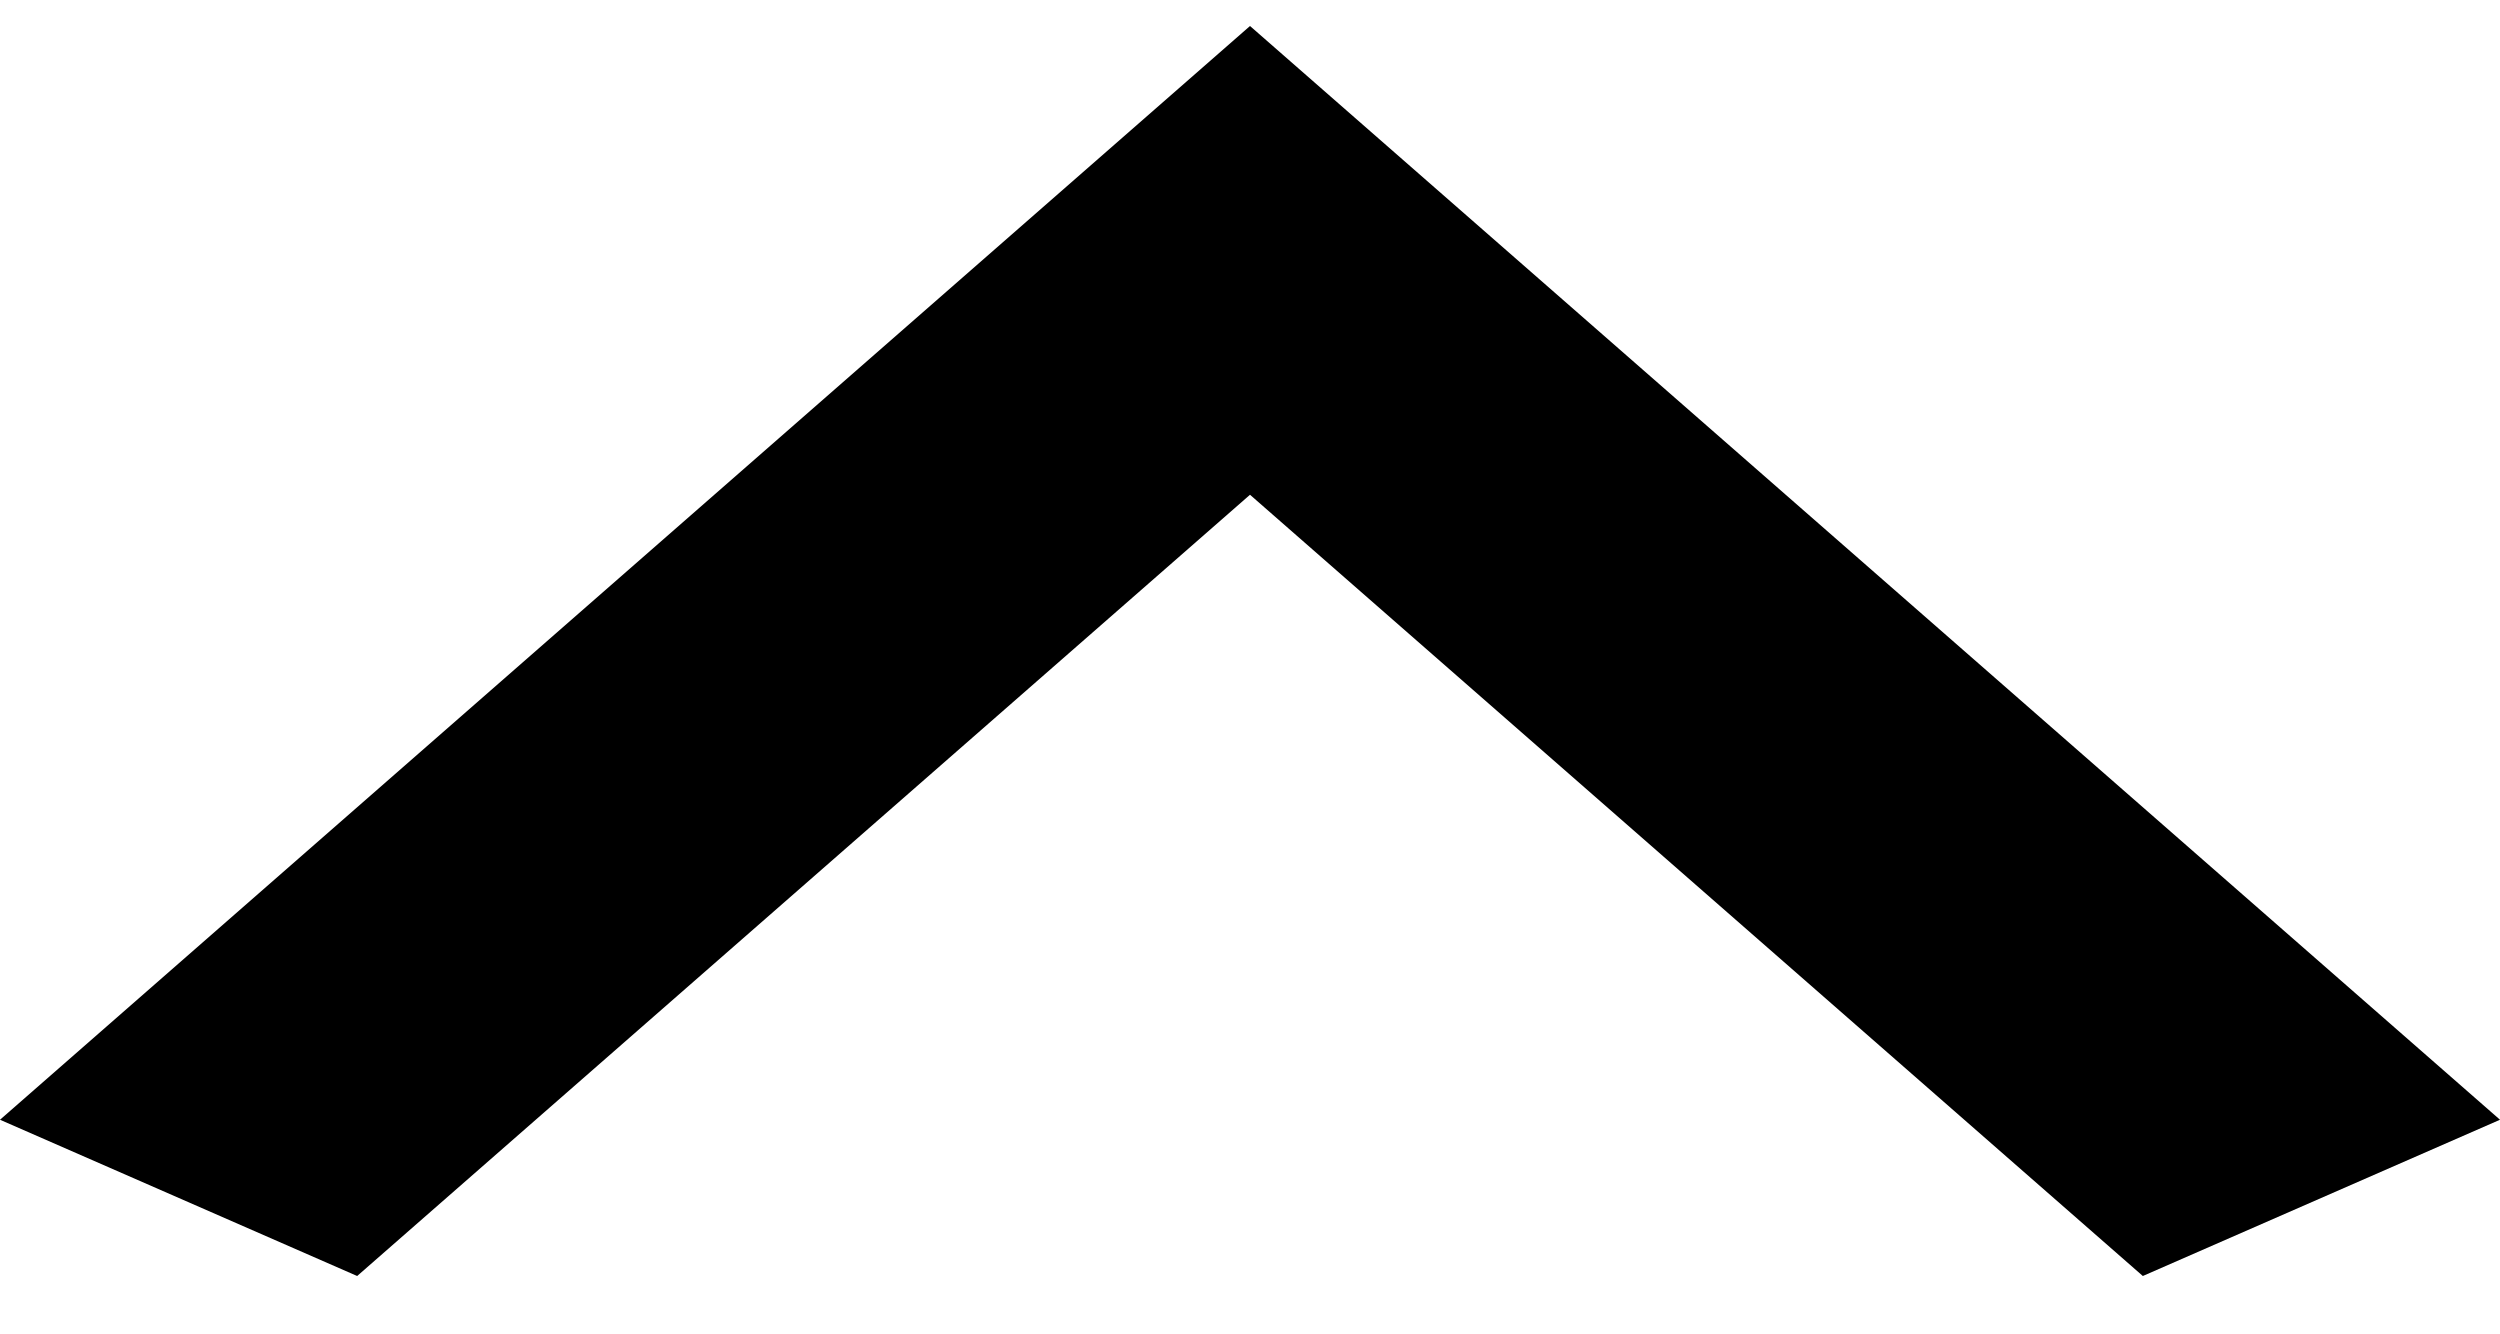
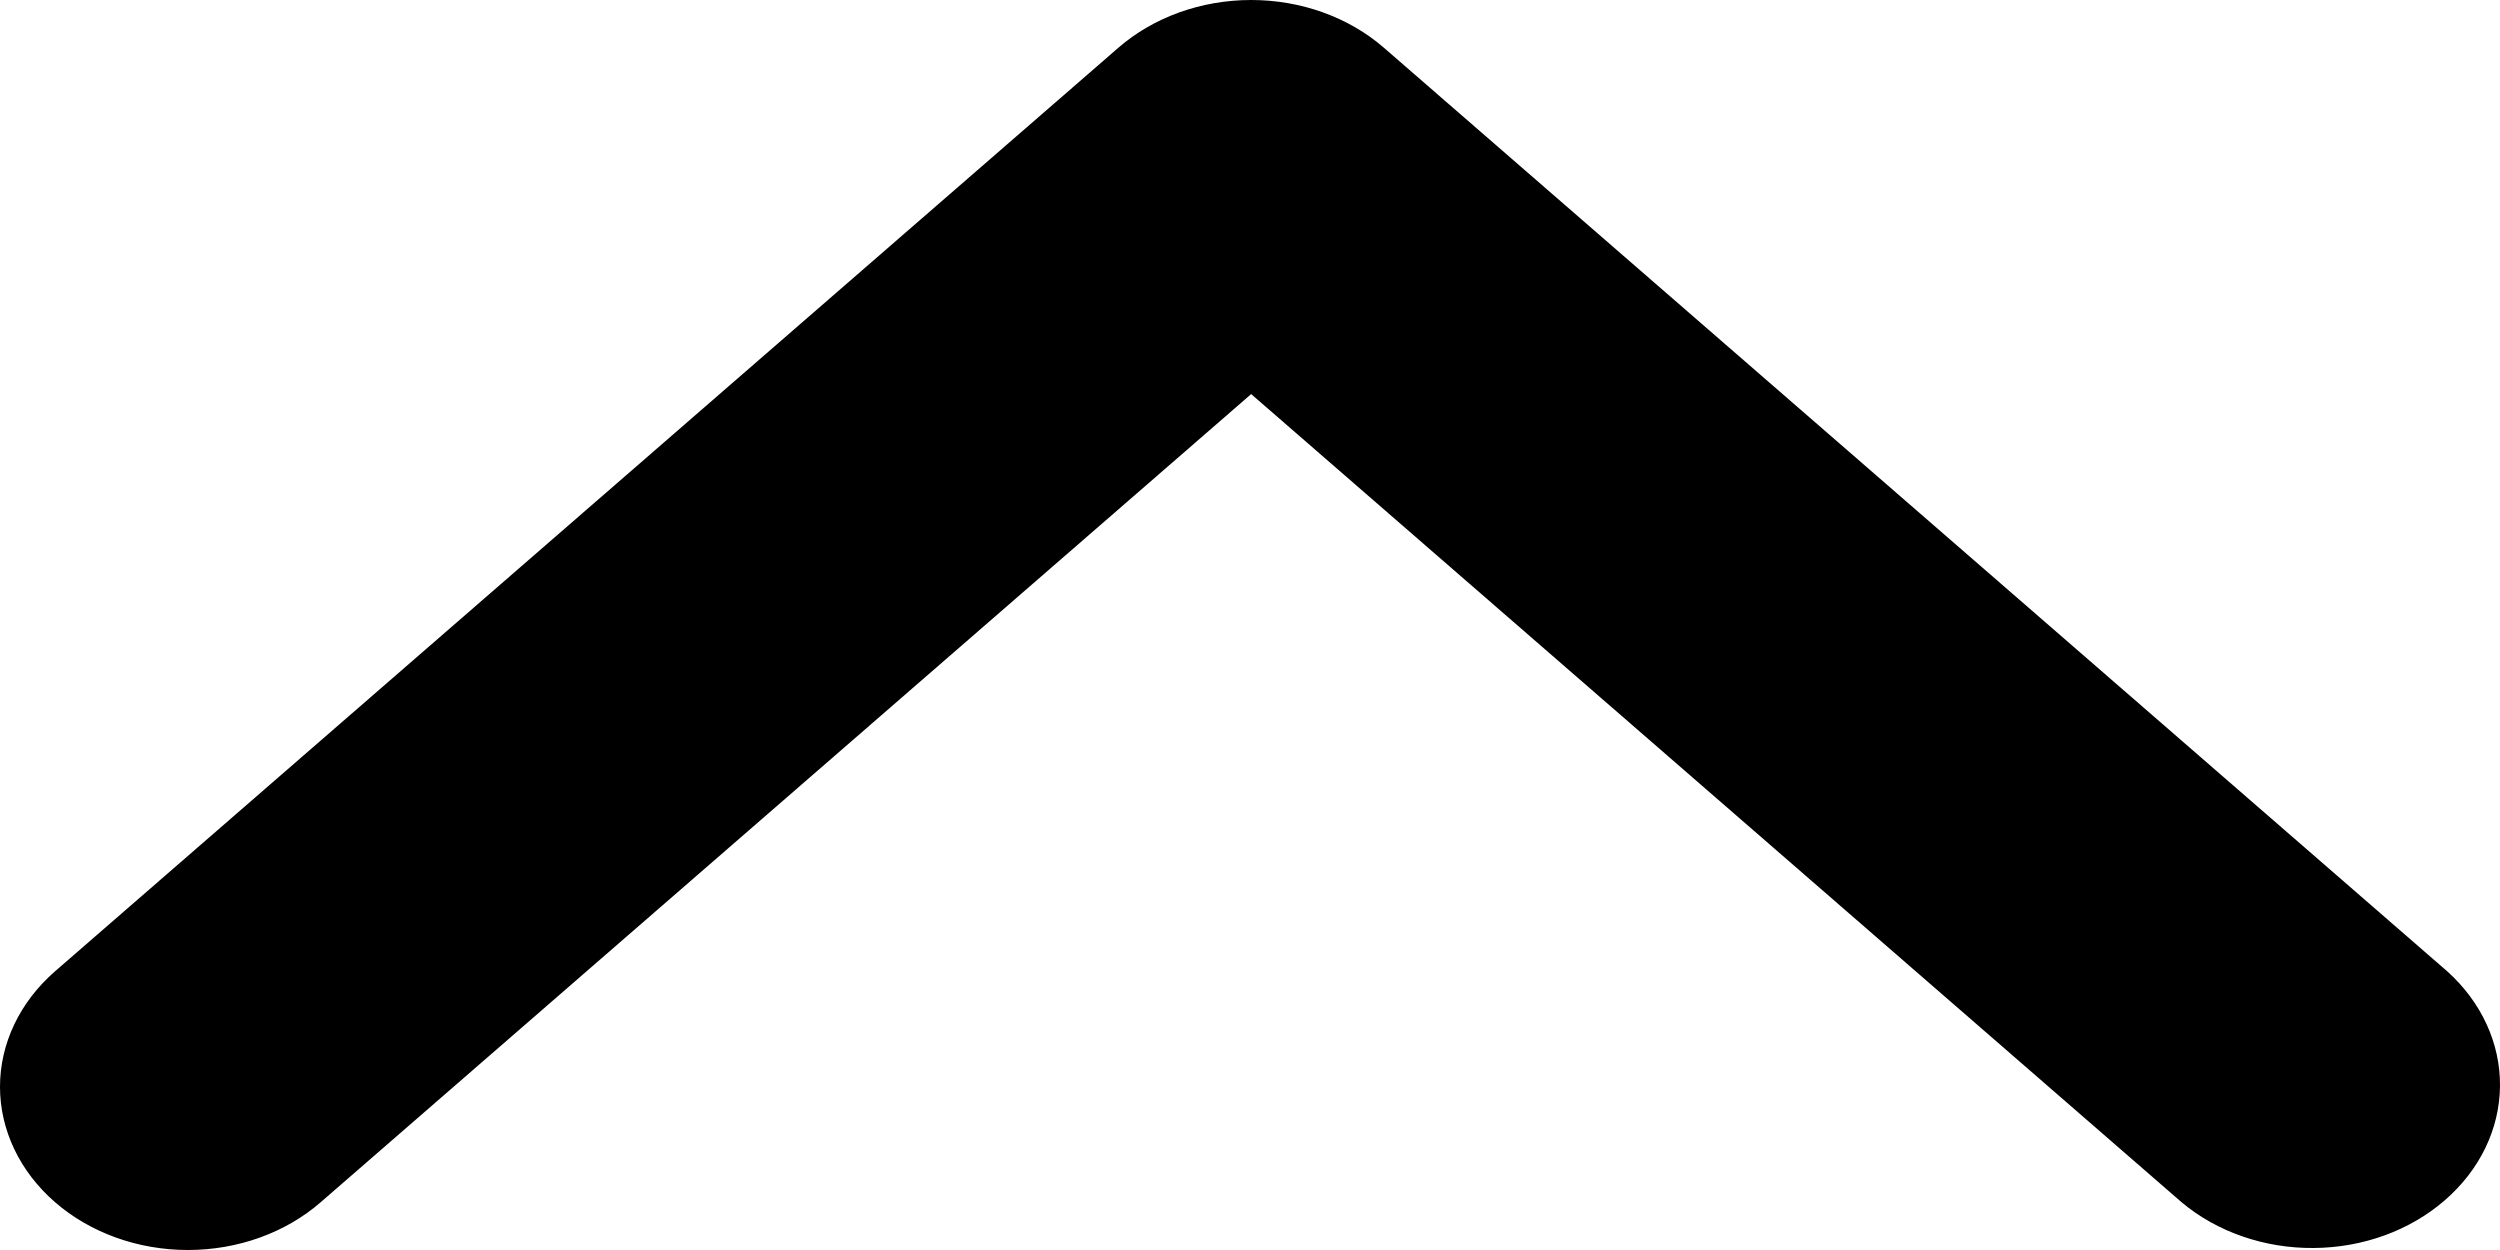
- <svg xmlns="http://www.w3.org/2000/svg" width="30" height="16" viewBox="0 0 30 16" fill="none">
-   <path d="M4.286 15.312L15 5.937L25.714 15.312L30 13.437L15 0.312L0 13.437L4.286 15.312Z" fill="black" />
+ <svg xmlns="http://www.w3.org/2000/svg" width="30" height="15" viewBox="0 0 30 15" fill="none">
+   <path d="M0.66 14.426C1.083 14.794 1.657 15 2.255 15C2.853 15 3.427 14.794 3.849 14.426L15.014 4.729L26.178 14.426C26.603 14.783 27.173 14.981 27.764 14.976C28.356 14.972 28.921 14.766 29.339 14.402C29.758 14.039 29.995 13.548 30 13.034C30.005 12.521 29.778 12.026 29.367 11.656L16.608 0.574C16.185 0.206 15.612 -1.0661e-07 15.014 -1.0661e-07C14.416 -1.0661e-07 13.842 0.206 13.419 0.574L0.66 11.656C0.238 12.024 0 12.522 0 13.041C0 13.561 0.238 14.059 0.66 14.426V14.426Z" fill="black" />
</svg>
